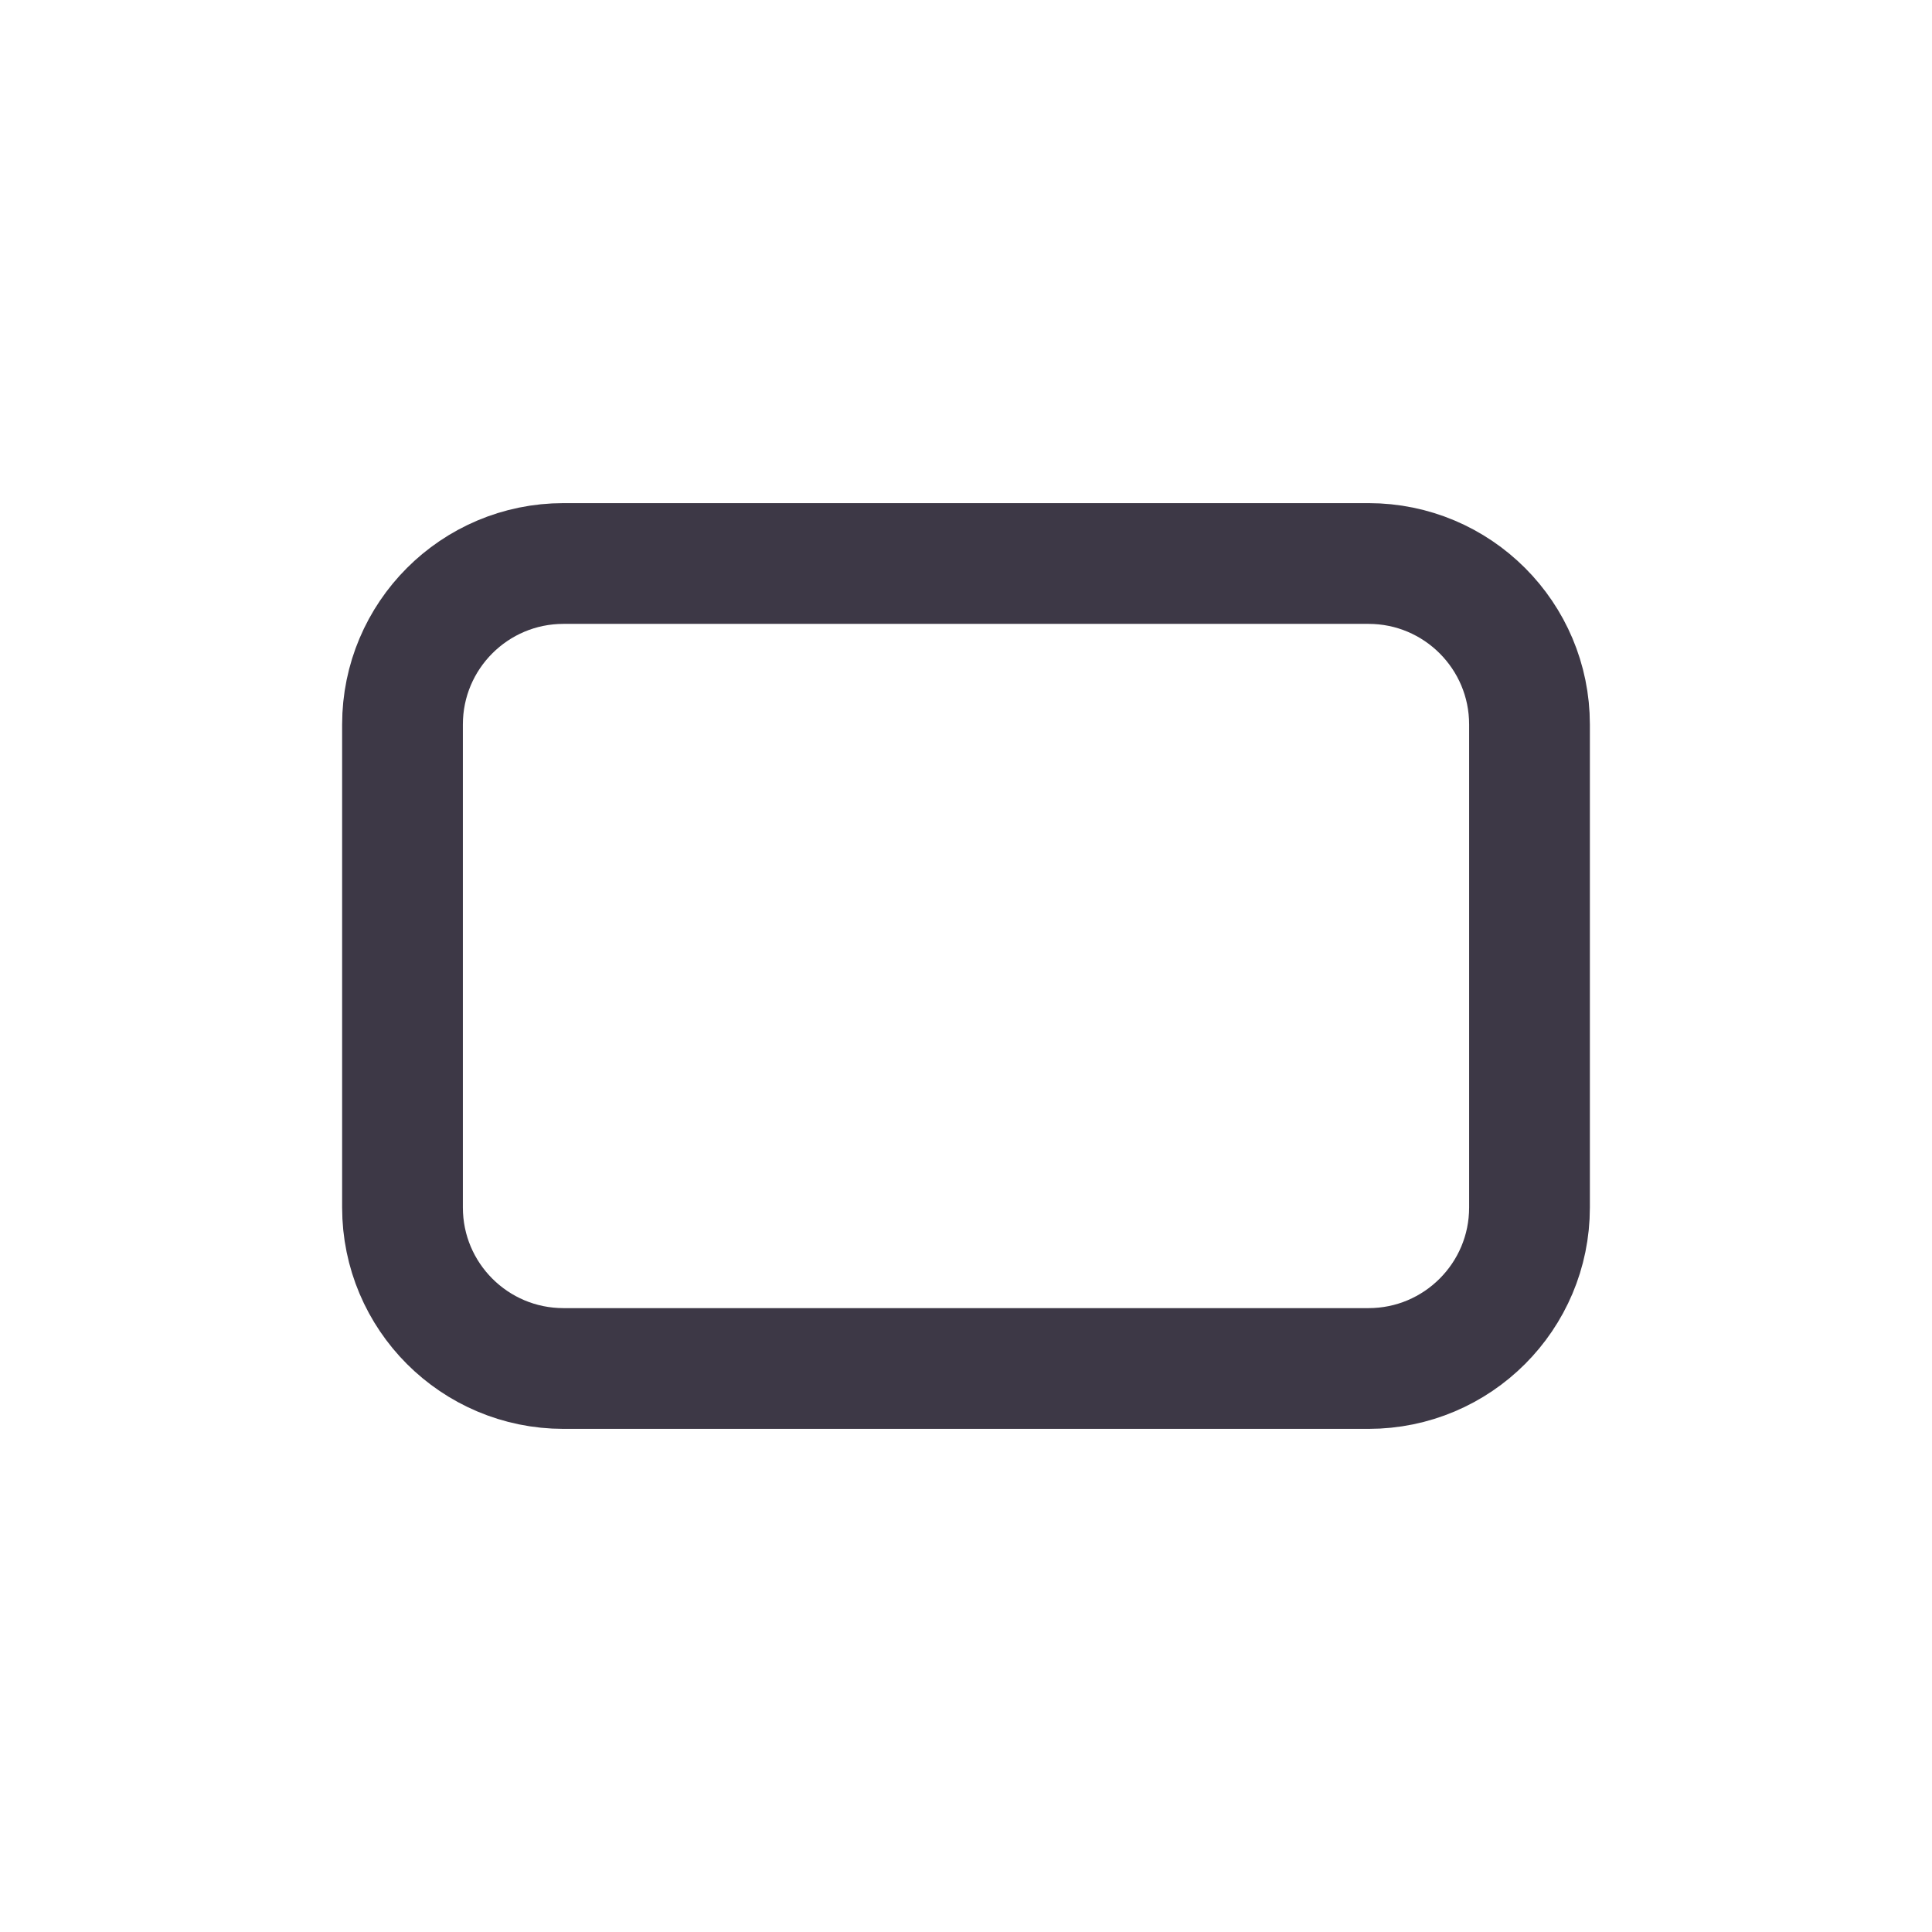
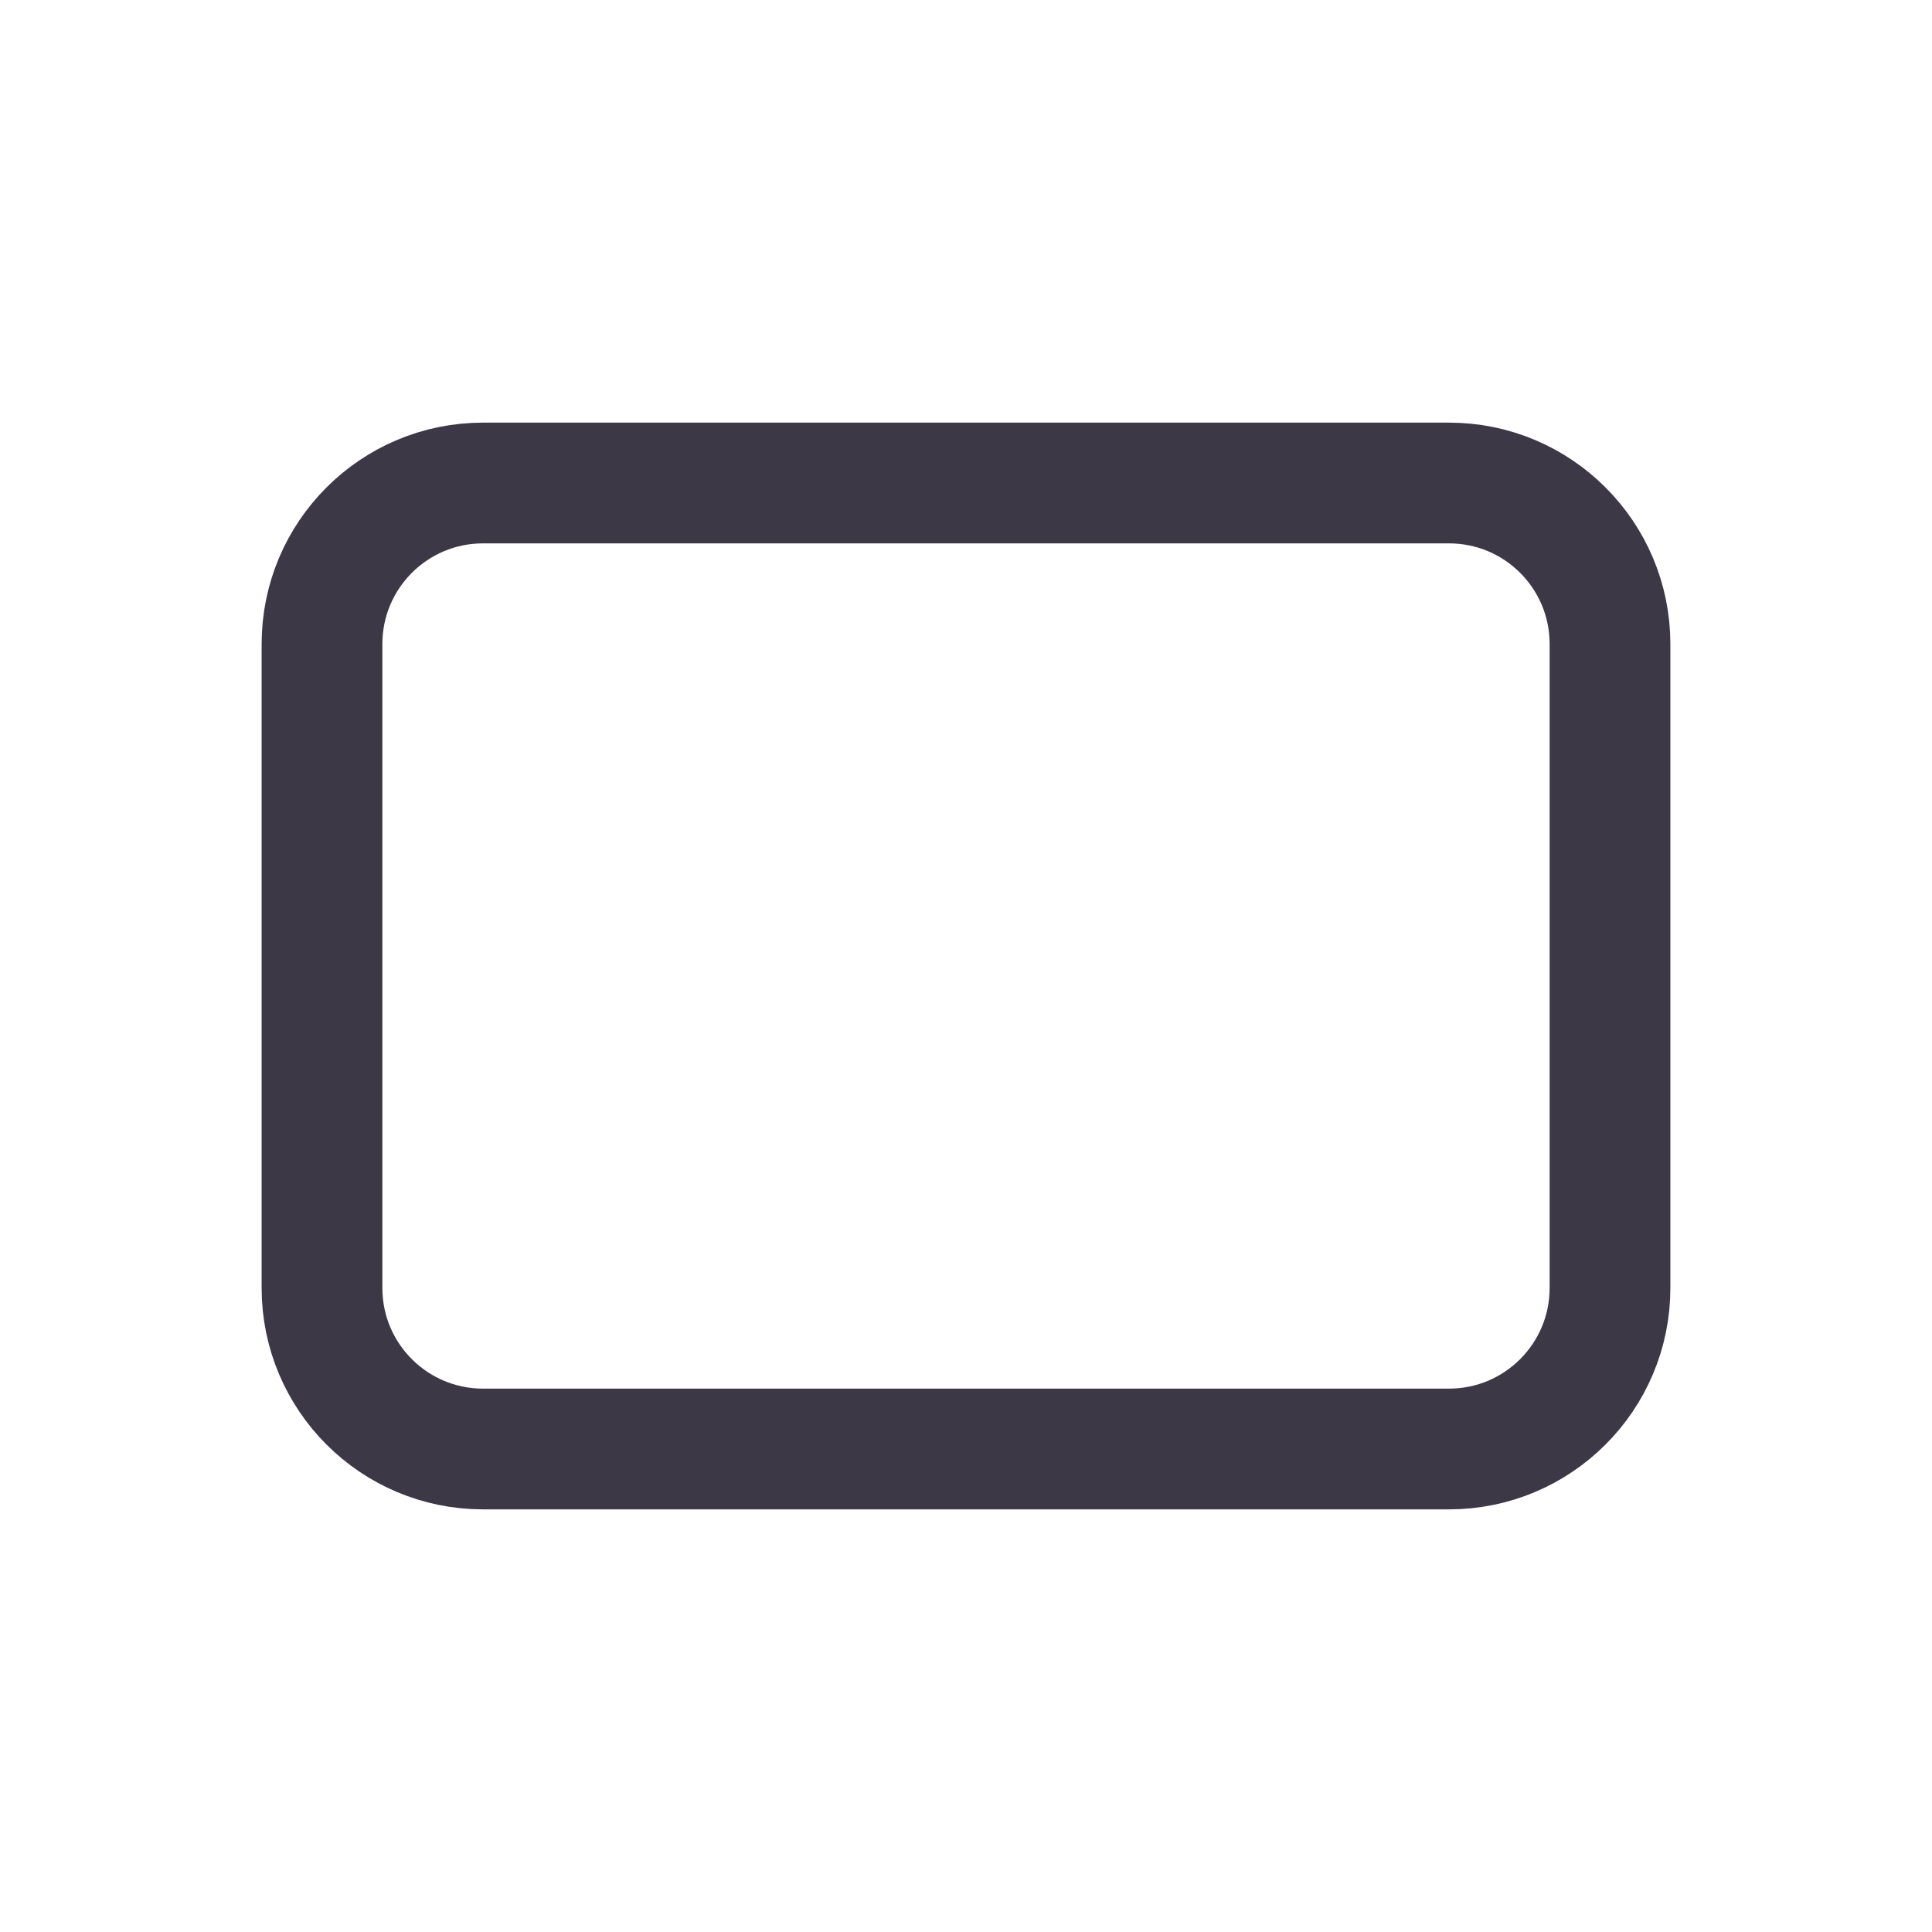
<svg xmlns="http://www.w3.org/2000/svg" width="24" height="24" viewBox="0 0 24 24">
-   <rect x="5" y="7" width="14" height="10" rx="2" fill="none" stroke="#3d3846" stroke-width="1.5" stroke-linecap="round" stroke-linejoin="round" />
+   <rect x="4" y="6" width="16" height="12" rx="2" fill="none" stroke="#3d3846" stroke-width="1.5" stroke-linecap="round" stroke-linejoin="round" />
</svg>
